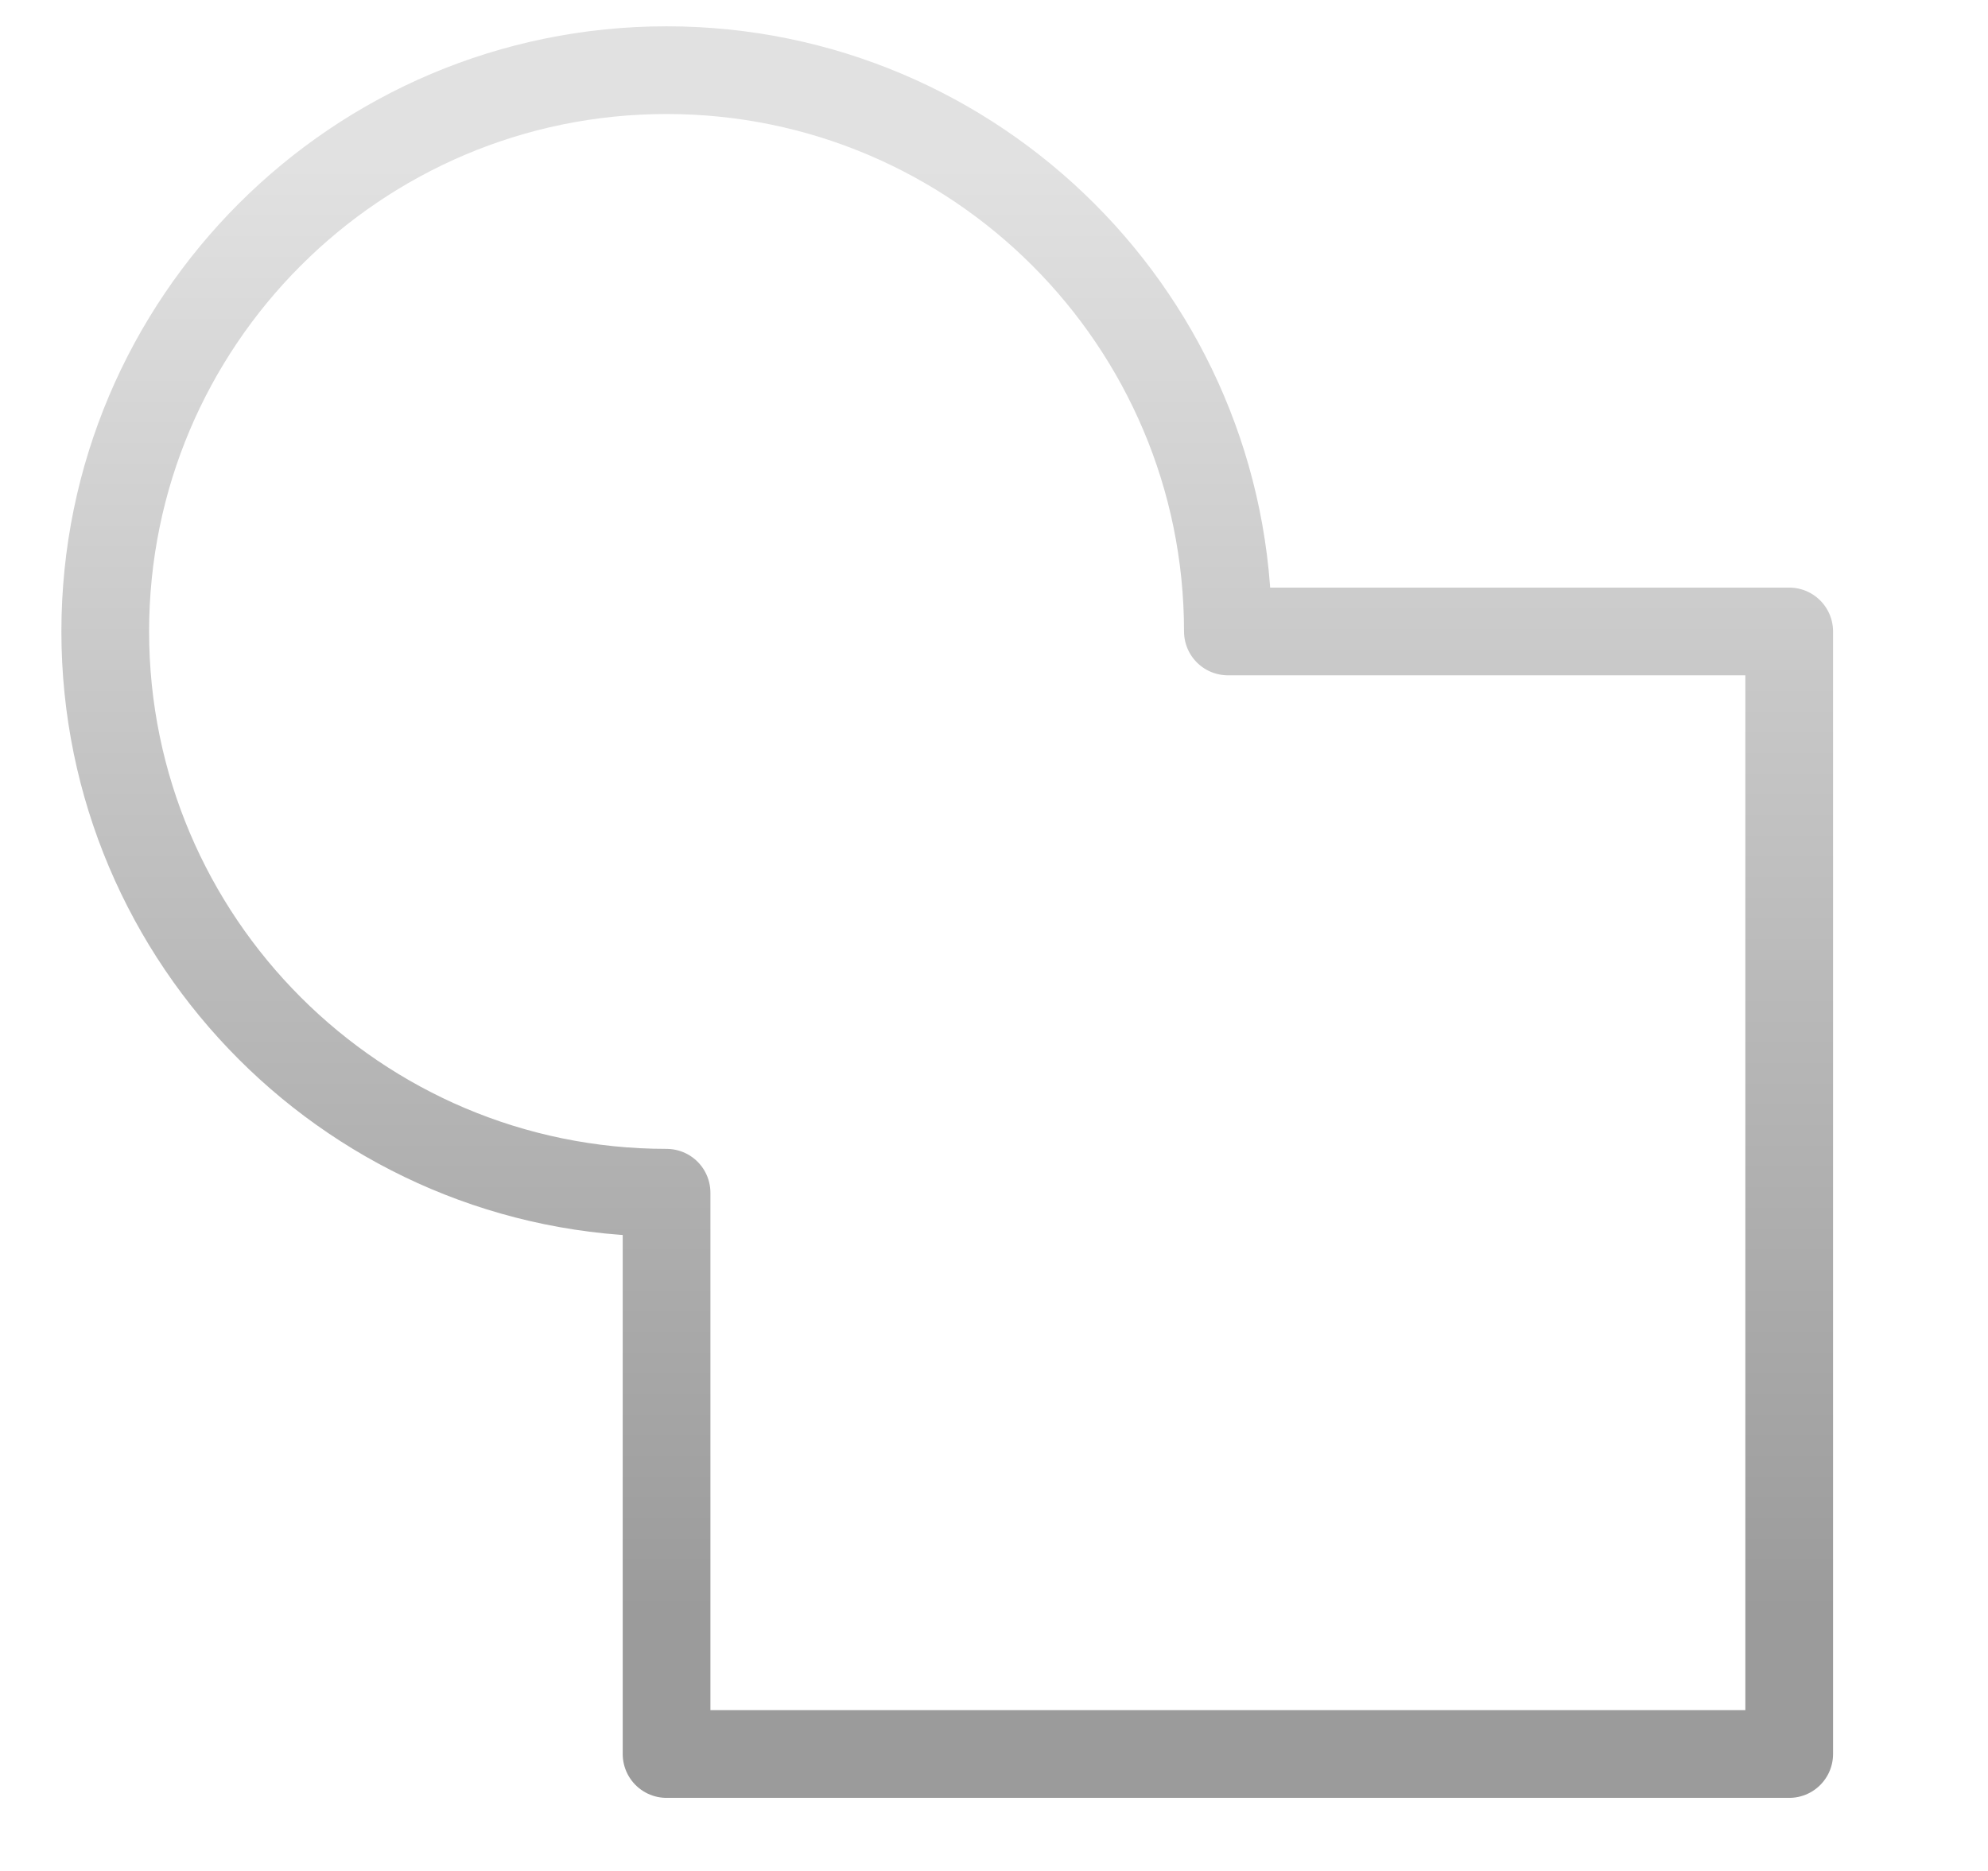
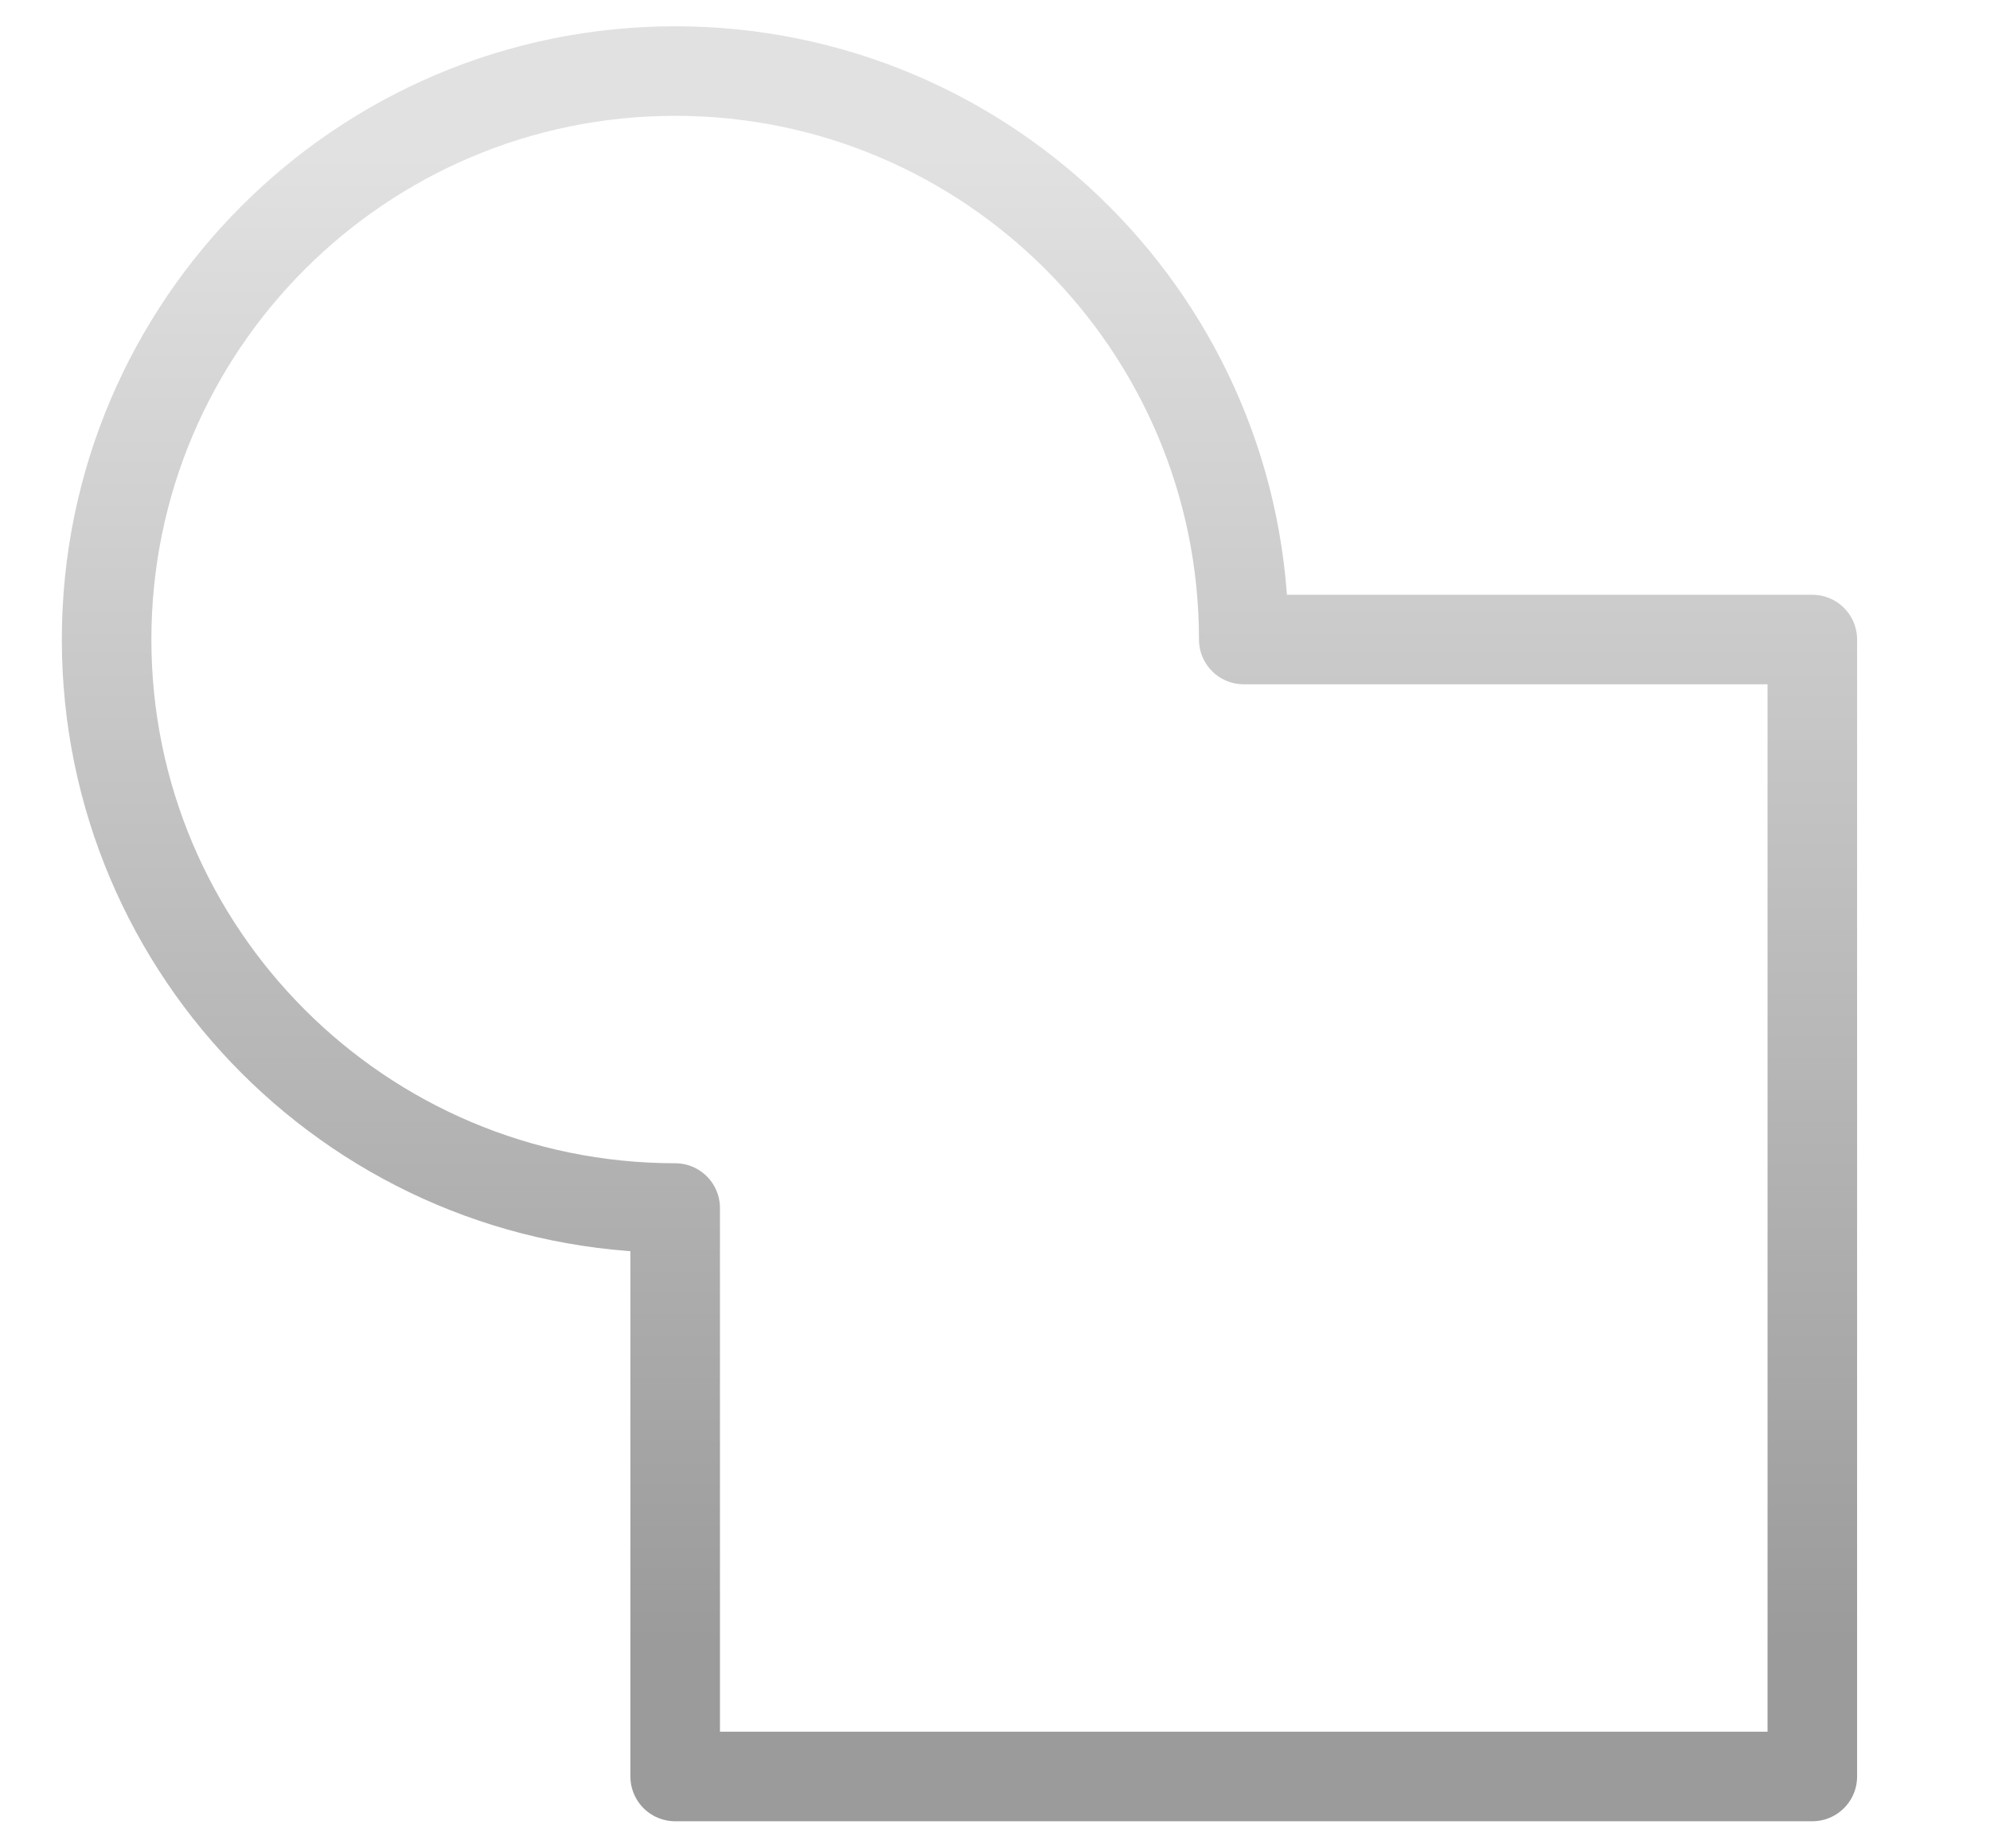
- <svg xmlns="http://www.w3.org/2000/svg" width="100%" height="100%" viewBox="0 0 17 16" version="1.1" xml:space="preserve" style="fill-rule:evenodd;clip-rule:evenodd;stroke-linecap:round;stroke-linejoin:round;stroke-miterlimit:1.5;">
-   <path id="operation-union" d="M5.7,10.2c-2.649,0 -4.8,-2.151 -4.8,-4.8c0,-2.649 2.151,-4.8 4.8,-4.8c2.649,0 4.8,2.151 4.8,4.8l4.8,0l0,9.6l-9.6,0l0,-4.8Z" style="fill:none;stroke:url(#_Linear1);stroke-width:0.75px;" />
+ <svg xmlns="http://www.w3.org/2000/svg" width="100%" height="100%" viewBox="0 0 14 13" version="1.1" xml:space="preserve" style="fill-rule:evenodd;clip-rule:evenodd;stroke-linecap:round;stroke-linejoin:round;stroke-miterlimit:1.5;">
+   <path id="operation-union" d="M4.75,8.5c-2.208,0 -4,-1.792 -4,-4c0,-2.208 1.792,-4 4,-4c2.208,0 4,1.792 4,4l4,0l0,8l-8,0l0,-4Z" style="fill:none;stroke:url(#_Linear1);stroke-width:0.63px;" />
  <defs>
-     <linearGradient id="_Linear1" x1="0" y1="0" x2="1" y2="0" gradientUnits="userSpaceOnUse" gradientTransform="matrix(7.60605e-16,12.4216,-12.4216,7.60605e-16,-35.4,1.37837)">
+     <linearGradient id="_Linear1" x1="0" y1="0" x2="1" y2="0" gradientUnits="userSpaceOnUse" gradientTransform="matrix(6.33838e-16,10.3514,-10.3514,6.33838e-16,-29.5,1.14865)">
      <stop offset="0" style="stop-color:#e1e1e1;stop-opacity:1" />
      <stop offset="1" style="stop-color:#9b9b9b;stop-opacity:1" />
    </linearGradient>
  </defs>
</svg>
